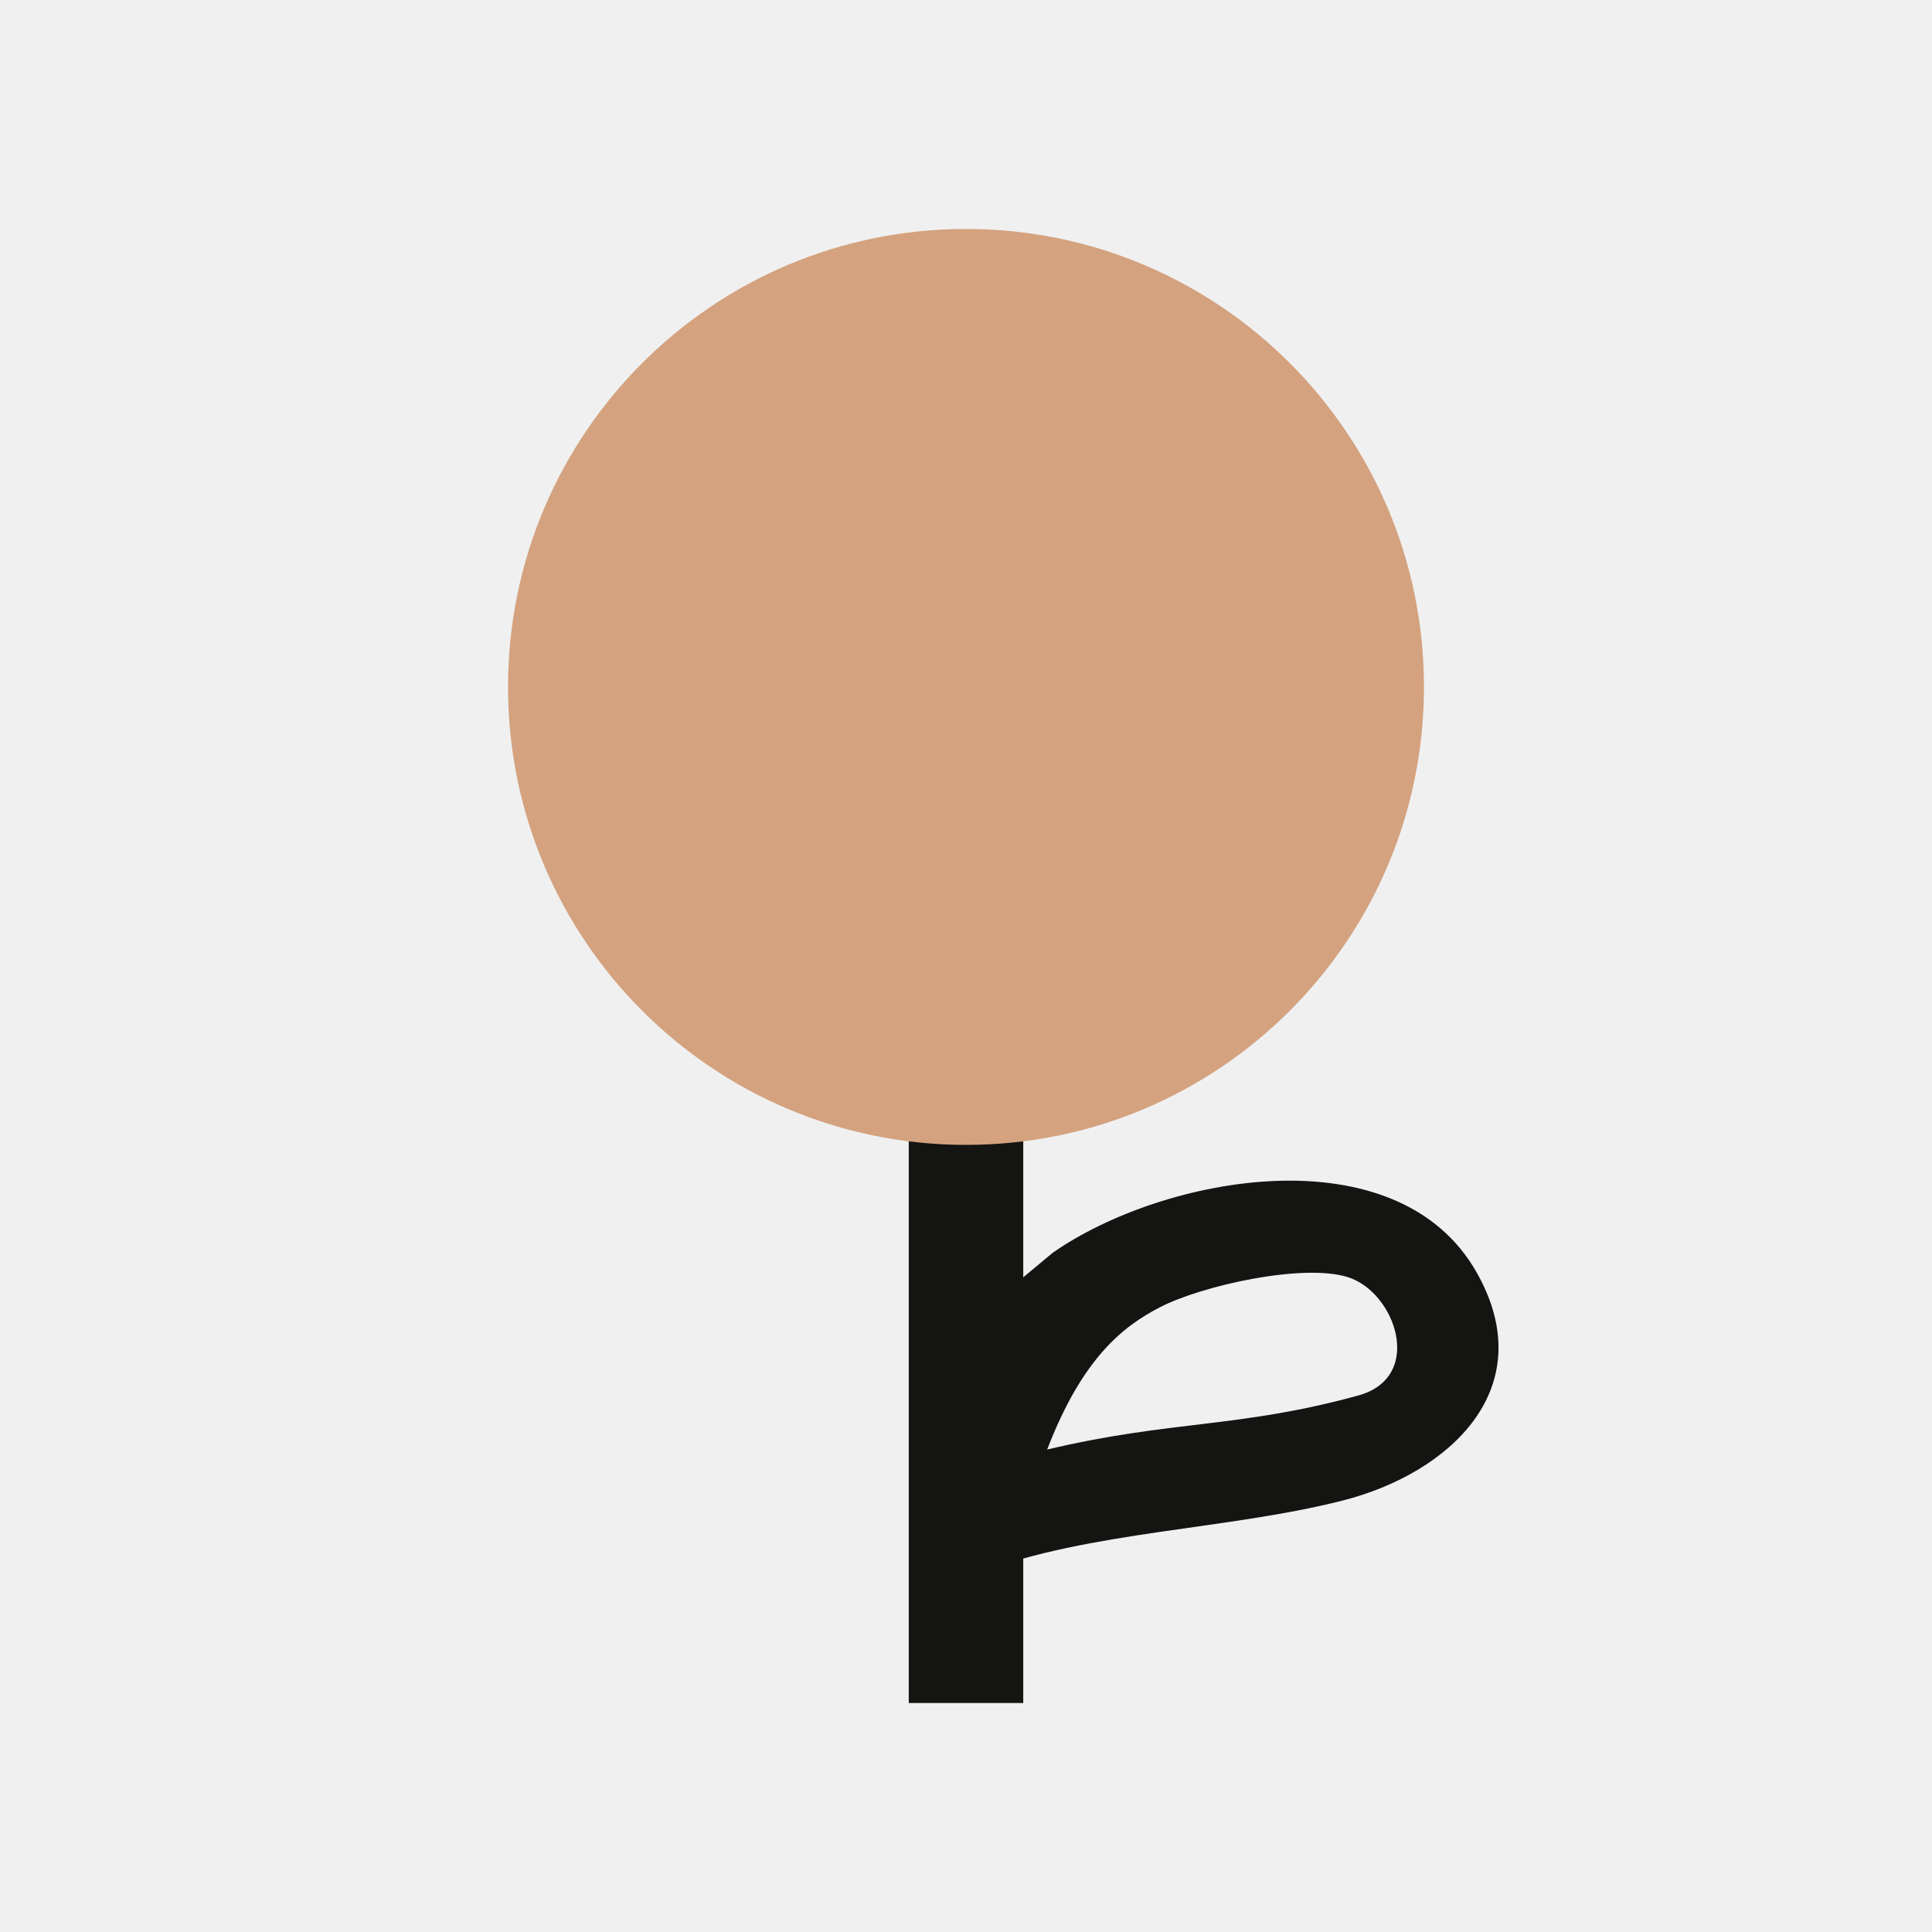
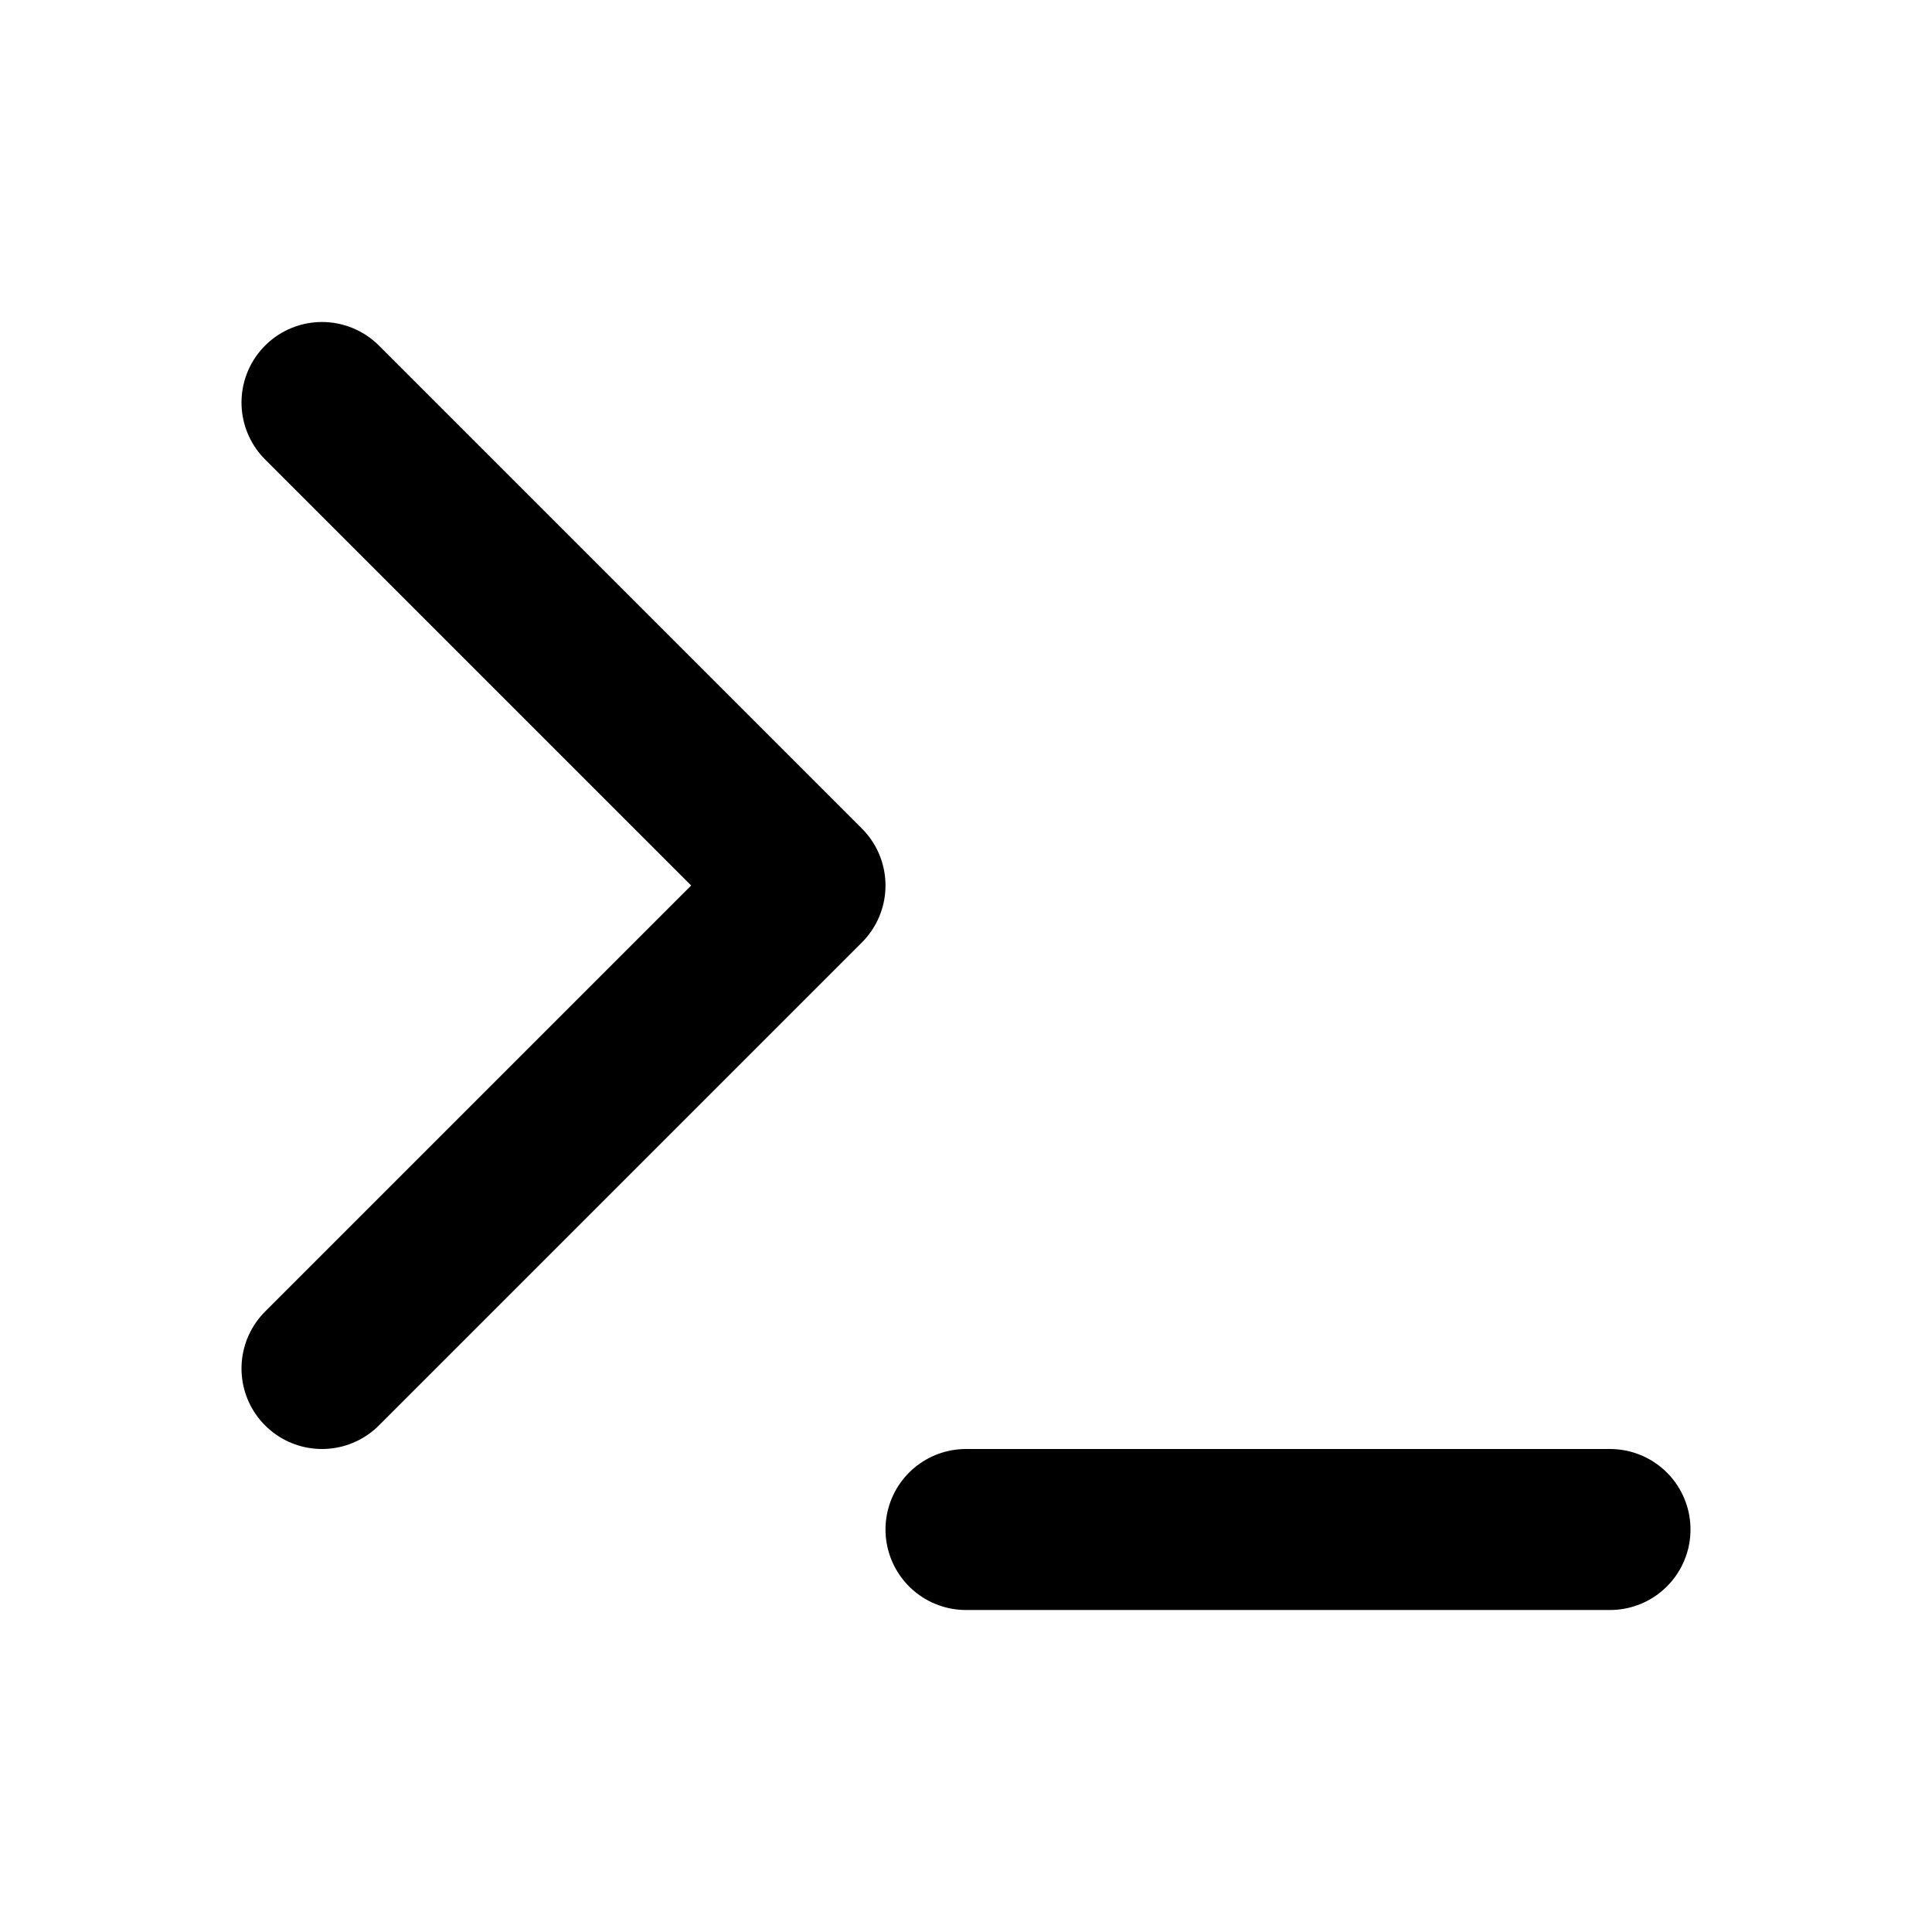
- <svg xmlns="http://www.w3.org/2000/svg" width="2160" height="2160" viewBox="0 0 2160 2160" version="1.1" id="svg_1" style="">
-   <g transform="matrix(1.083496, 0, 0, 1.083496, -134.4558, 36.05616)" style="">
-     <g id="g_4" transform="matrix(2.428824, 0, 0, 2.428824, -945.7517, -608.2756)" style="">
-       <g id="g_5" transform="matrix(2.25, 0.0, 0.0, 2.25, 0.0, 0.0)" style="">
-         <g id="g_6" transform="matrix(1.0, 0.0, 0.0, 1.0, 478.705, 479.105)" style="">
-           <path fill="#141413" d="M -85.214 -100.19 C -61.572 -105.79 -49.046 -104.17 -26.318 -110.44 C -13.926 -113.98 -19.463 -129.98 -28.493 -132.76 C -36.98 -135.38 -56.007 -131.15 -63.914 -127.06 C -70.757 -123.52 -78.518 -117.62 -85.214 -100.19 Z M -97.975 -76.943 C -103.81 -93.276 -107.8 -111.52 -97.845 -125.96 L -84.182 -137.33 C -63.243 -151.97 -19.077 -160.17 -4.079 -133.56 C 8.175 -111.81 -9.141 -95.726 -29.407 -90.564 C -51.122 -85.029 -77.052 -84.812 -97.975 -76.943 Z" id="path_7" />
-         </g>
-       </g>
-     </g>
-     <rect fill="#141413" x="1061.8" y="1114.86" width="118.136" height="609.139" />
-     <g id="g_2" transform="matrix(2.509425, 0, 0, 2.509425, -1374.547, -597.9778)" style="">
-       <g id="g_3" transform="matrix(2.25, 0.0, 0.0, 2.25, 0.0, 0.0)" style="">
-         <g id="Group_1" transform="matrix(1.0, 0.0, 0.0, 1.0, 431.194, 241.397)" style="">
-           <ellipse fill="#d4a27f" cx="10.769" cy="-15.845" rx="83.692" ry="83.692" />
-         </g>
-       </g>
-     </g>
-   </g>
+ <svg xmlns="http://www.w3.org/2000/svg" width="512" height="512" viewBox="0 0 24 24" fill="none" stroke="#000000" stroke-width="2" stroke-linecap="round" stroke-linejoin="round" class="lucide lucide-terminal-icon lucide-terminal">
+   <rect width="32" height="32" fill="#FFFFFF" stroke="none" />
+   <path d="M12 19h8" />
+   <path d="m4 17 6-6-6-6" />
</svg>
